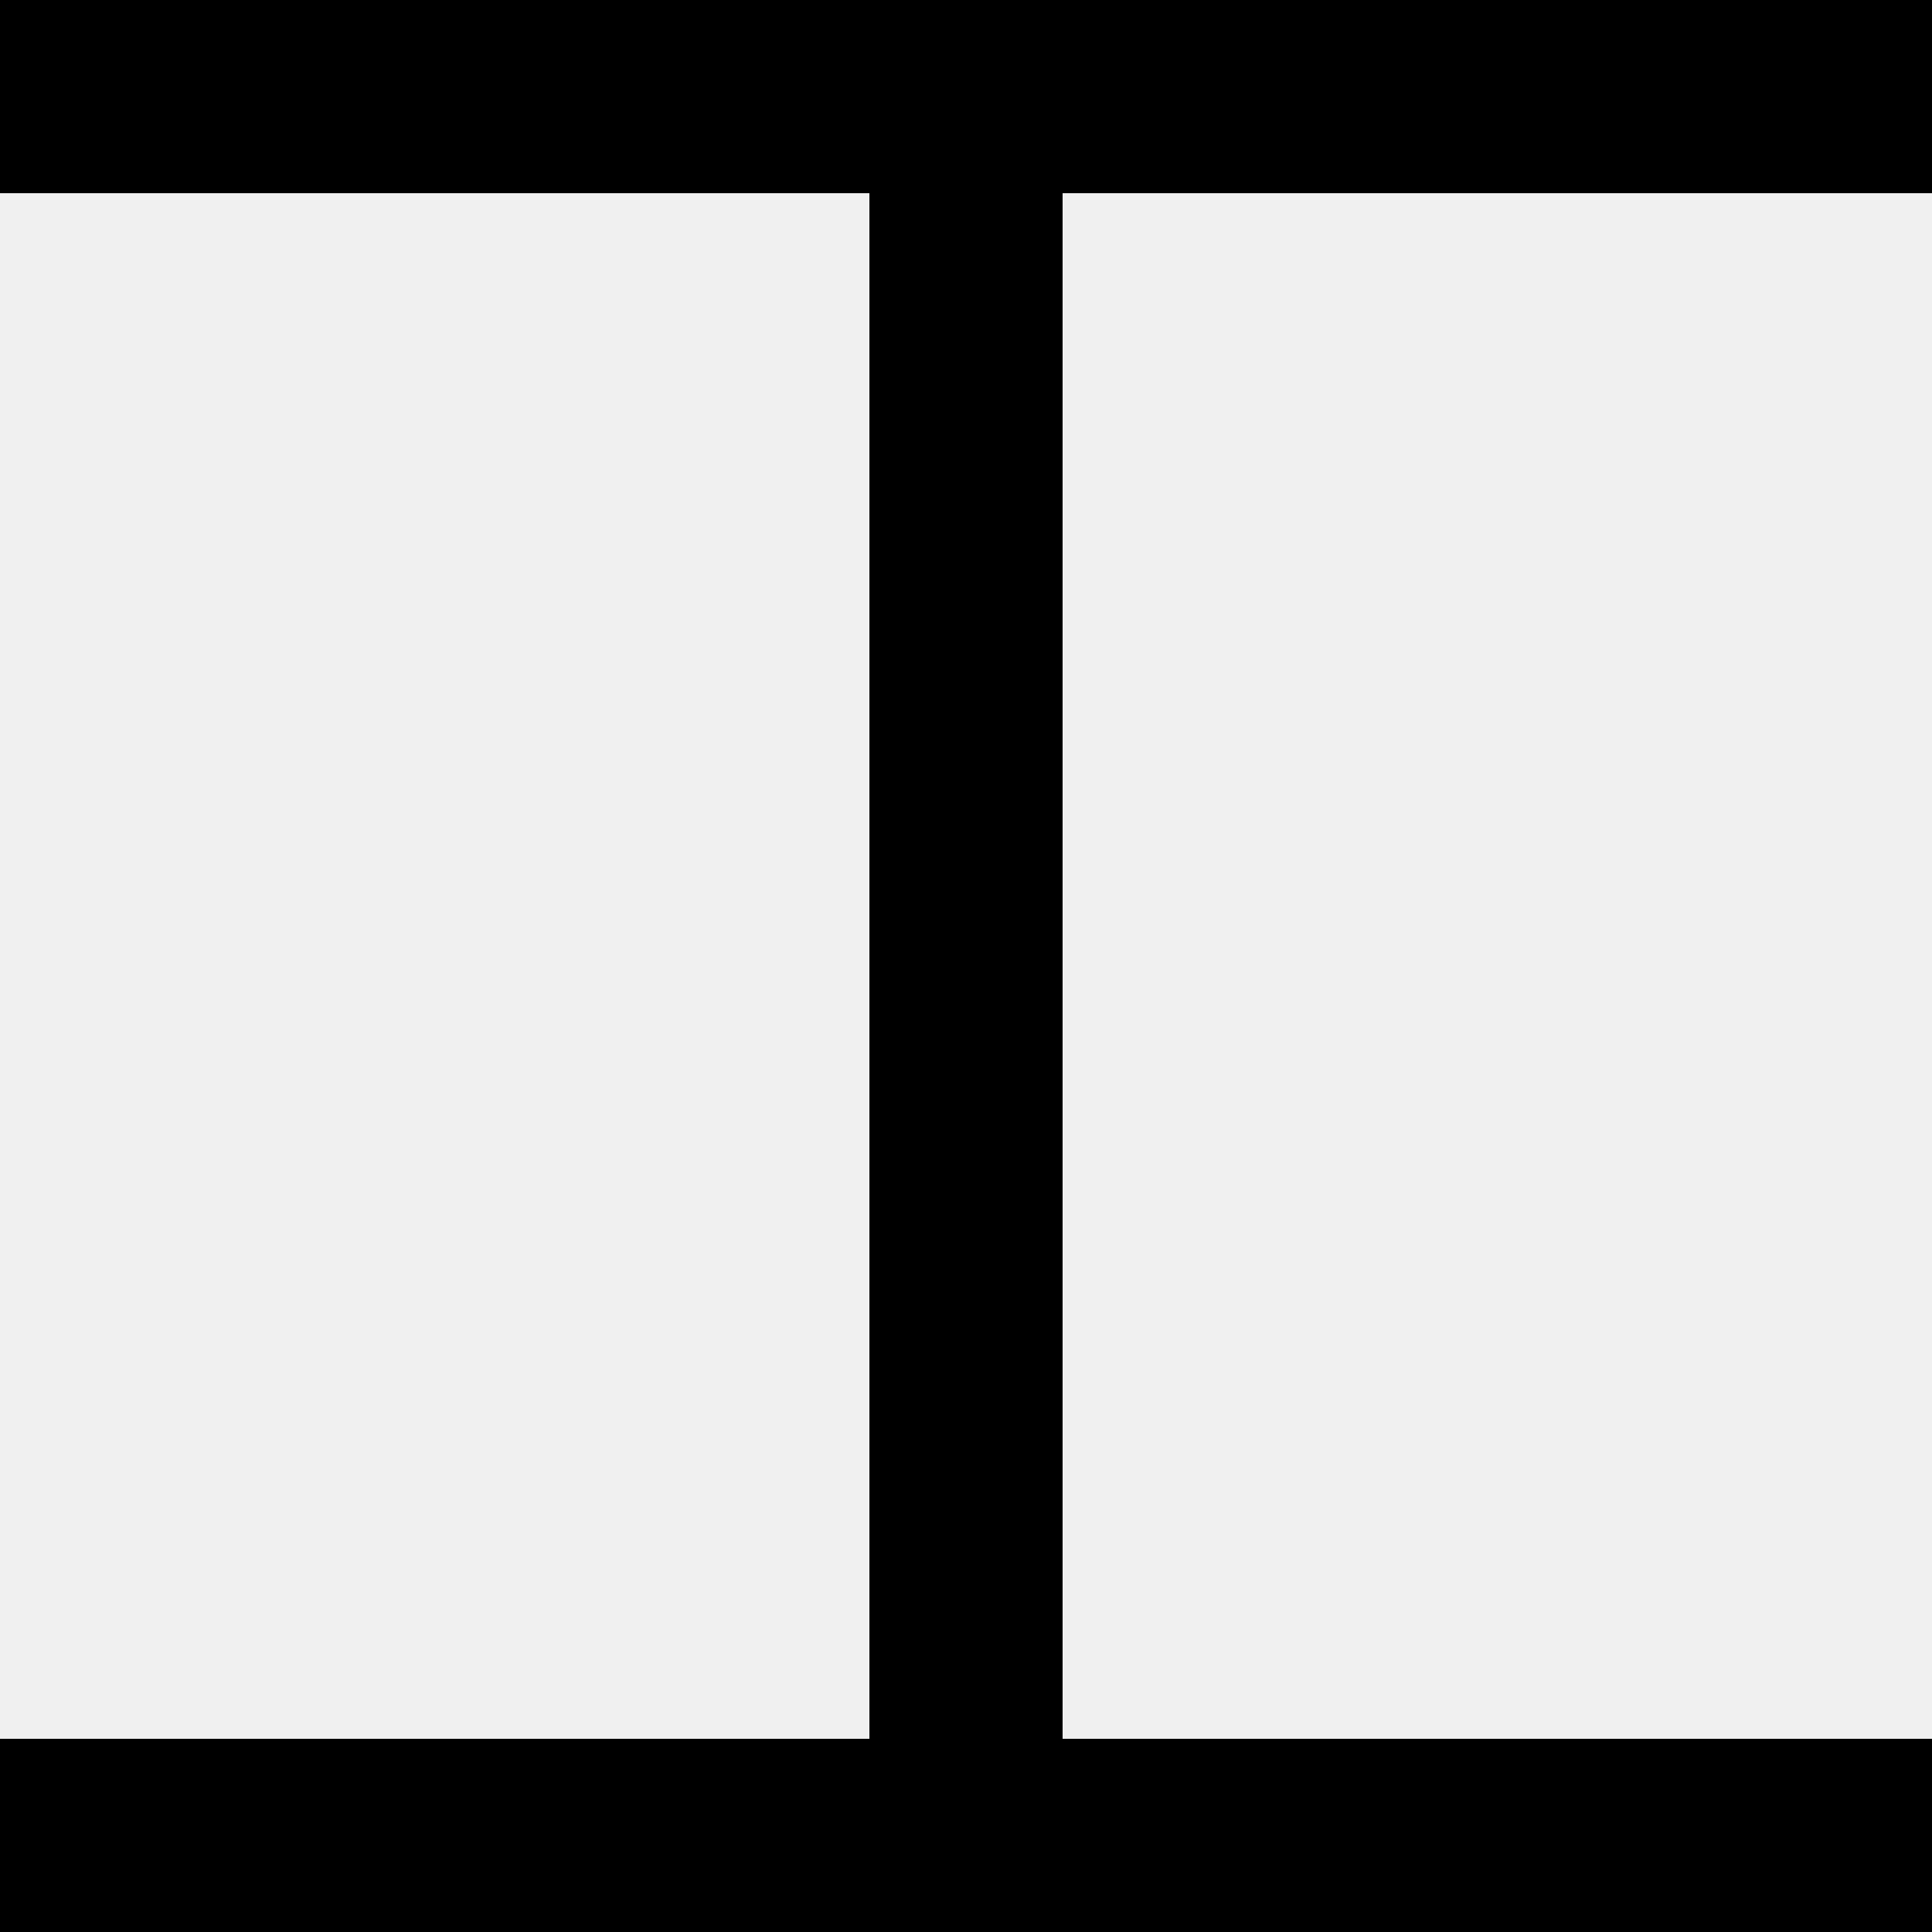
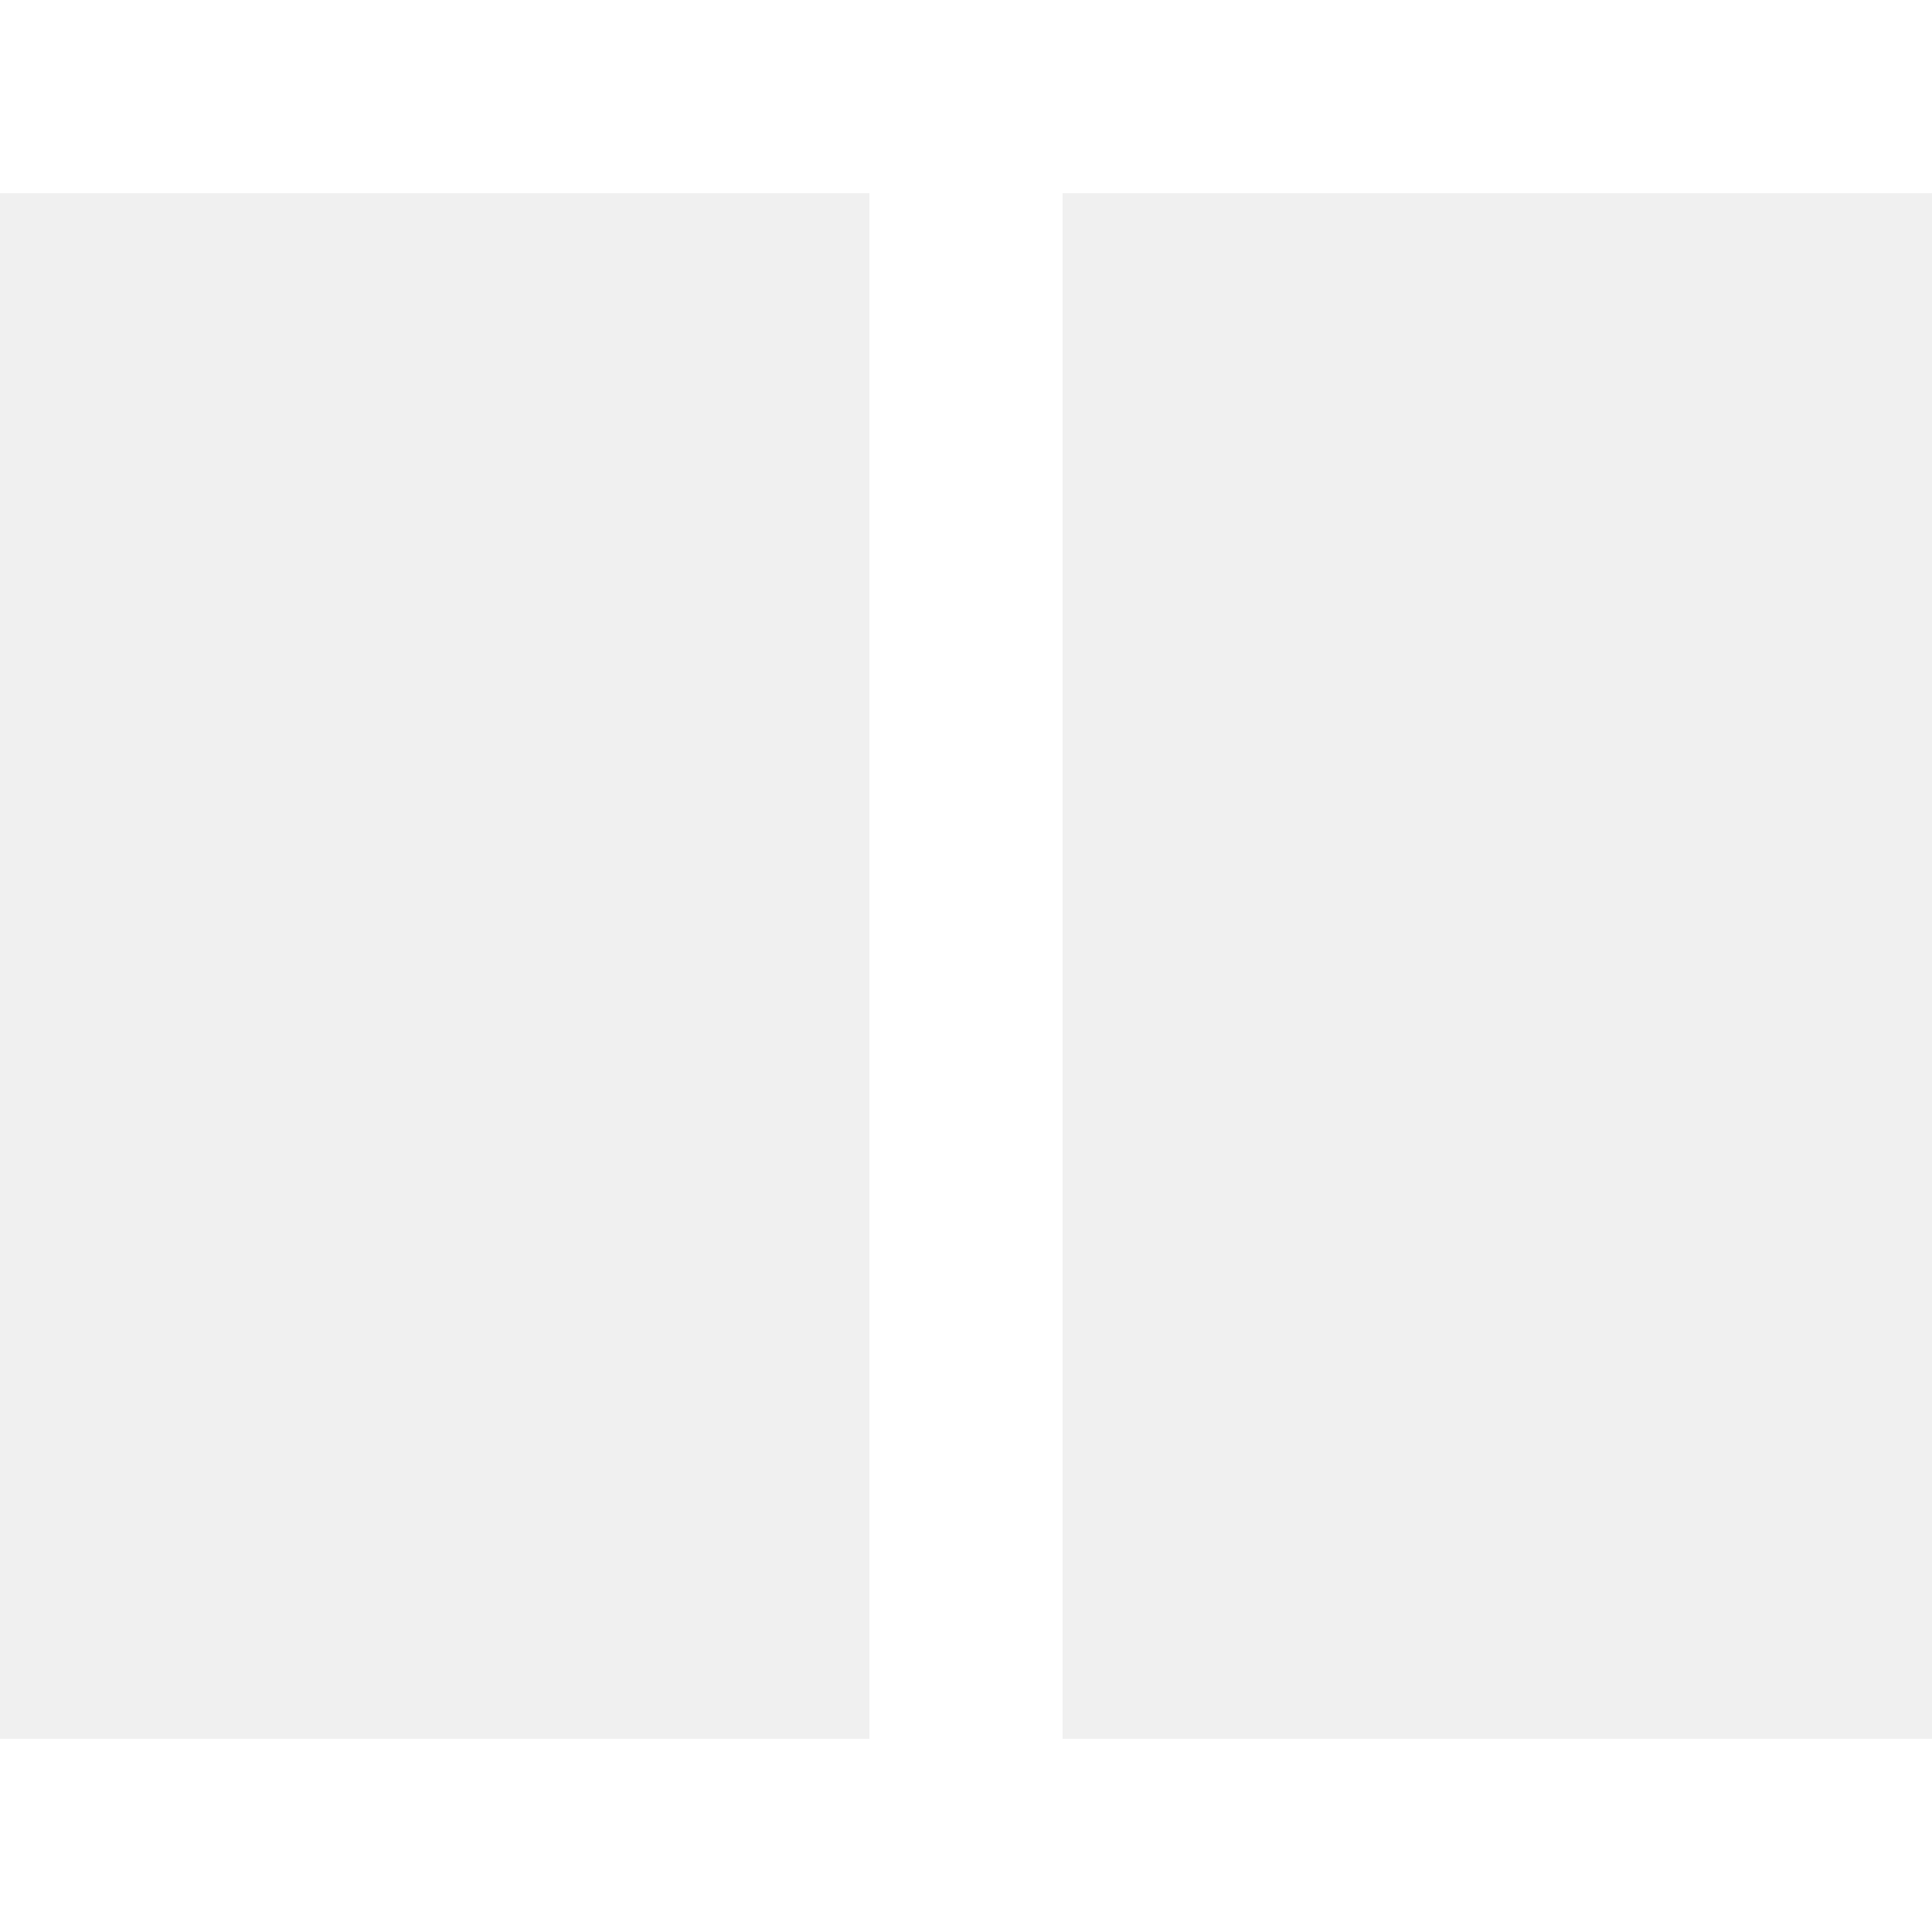
<svg xmlns="http://www.w3.org/2000/svg" width="100" height="100">
-   <line x1="0" y1="5" x2="100" y2="5" stroke="black" stroke-width="10" />
-   <line x1="0" y1="95" x2="100" y2="95" stroke="black" stroke-width="10" />
-   <line x1="50" y1="0" x2="50" y2="100" stroke="black" stroke-width="10" />
+   <line x1="0" y1="5" x2="100" y2="5" stroke="white" stroke-width="10" />
+   <line x1="0" y1="95" x2="100" y2="95" stroke="white" stroke-width="10" />
+   <line x1="50" y1="0" x2="50" y2="100" stroke="white" stroke-width="10" />
</svg>
